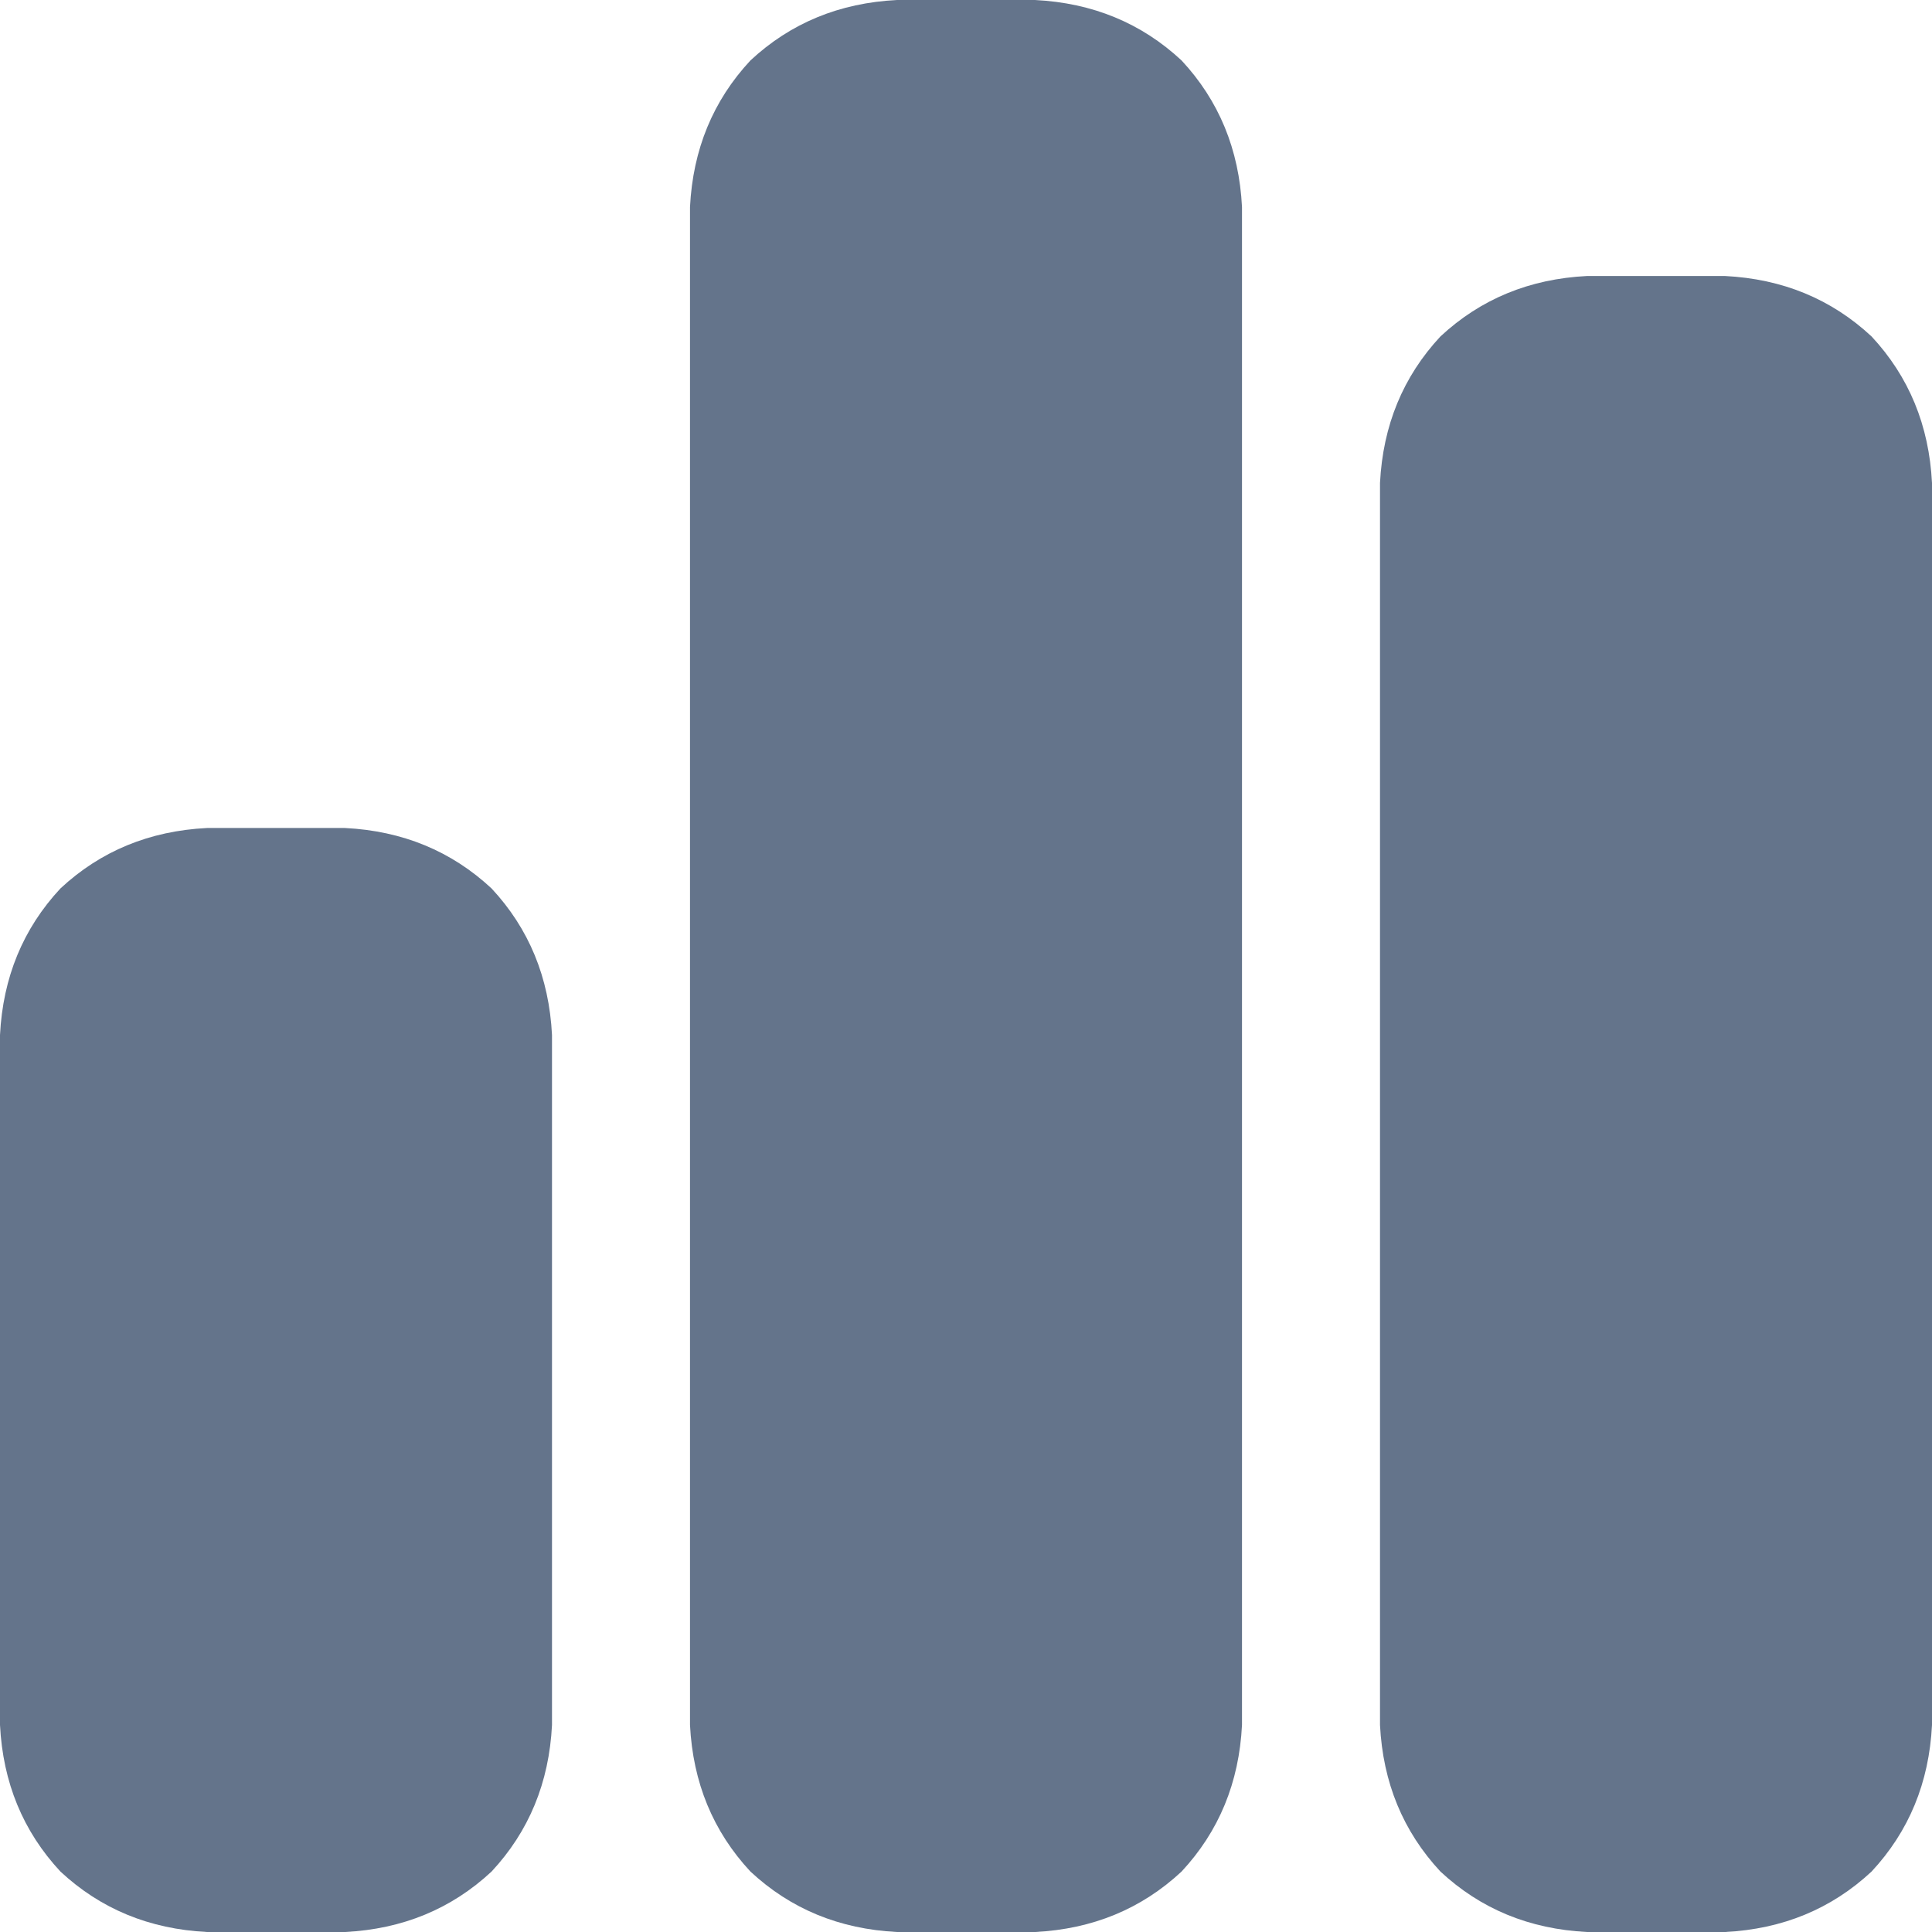
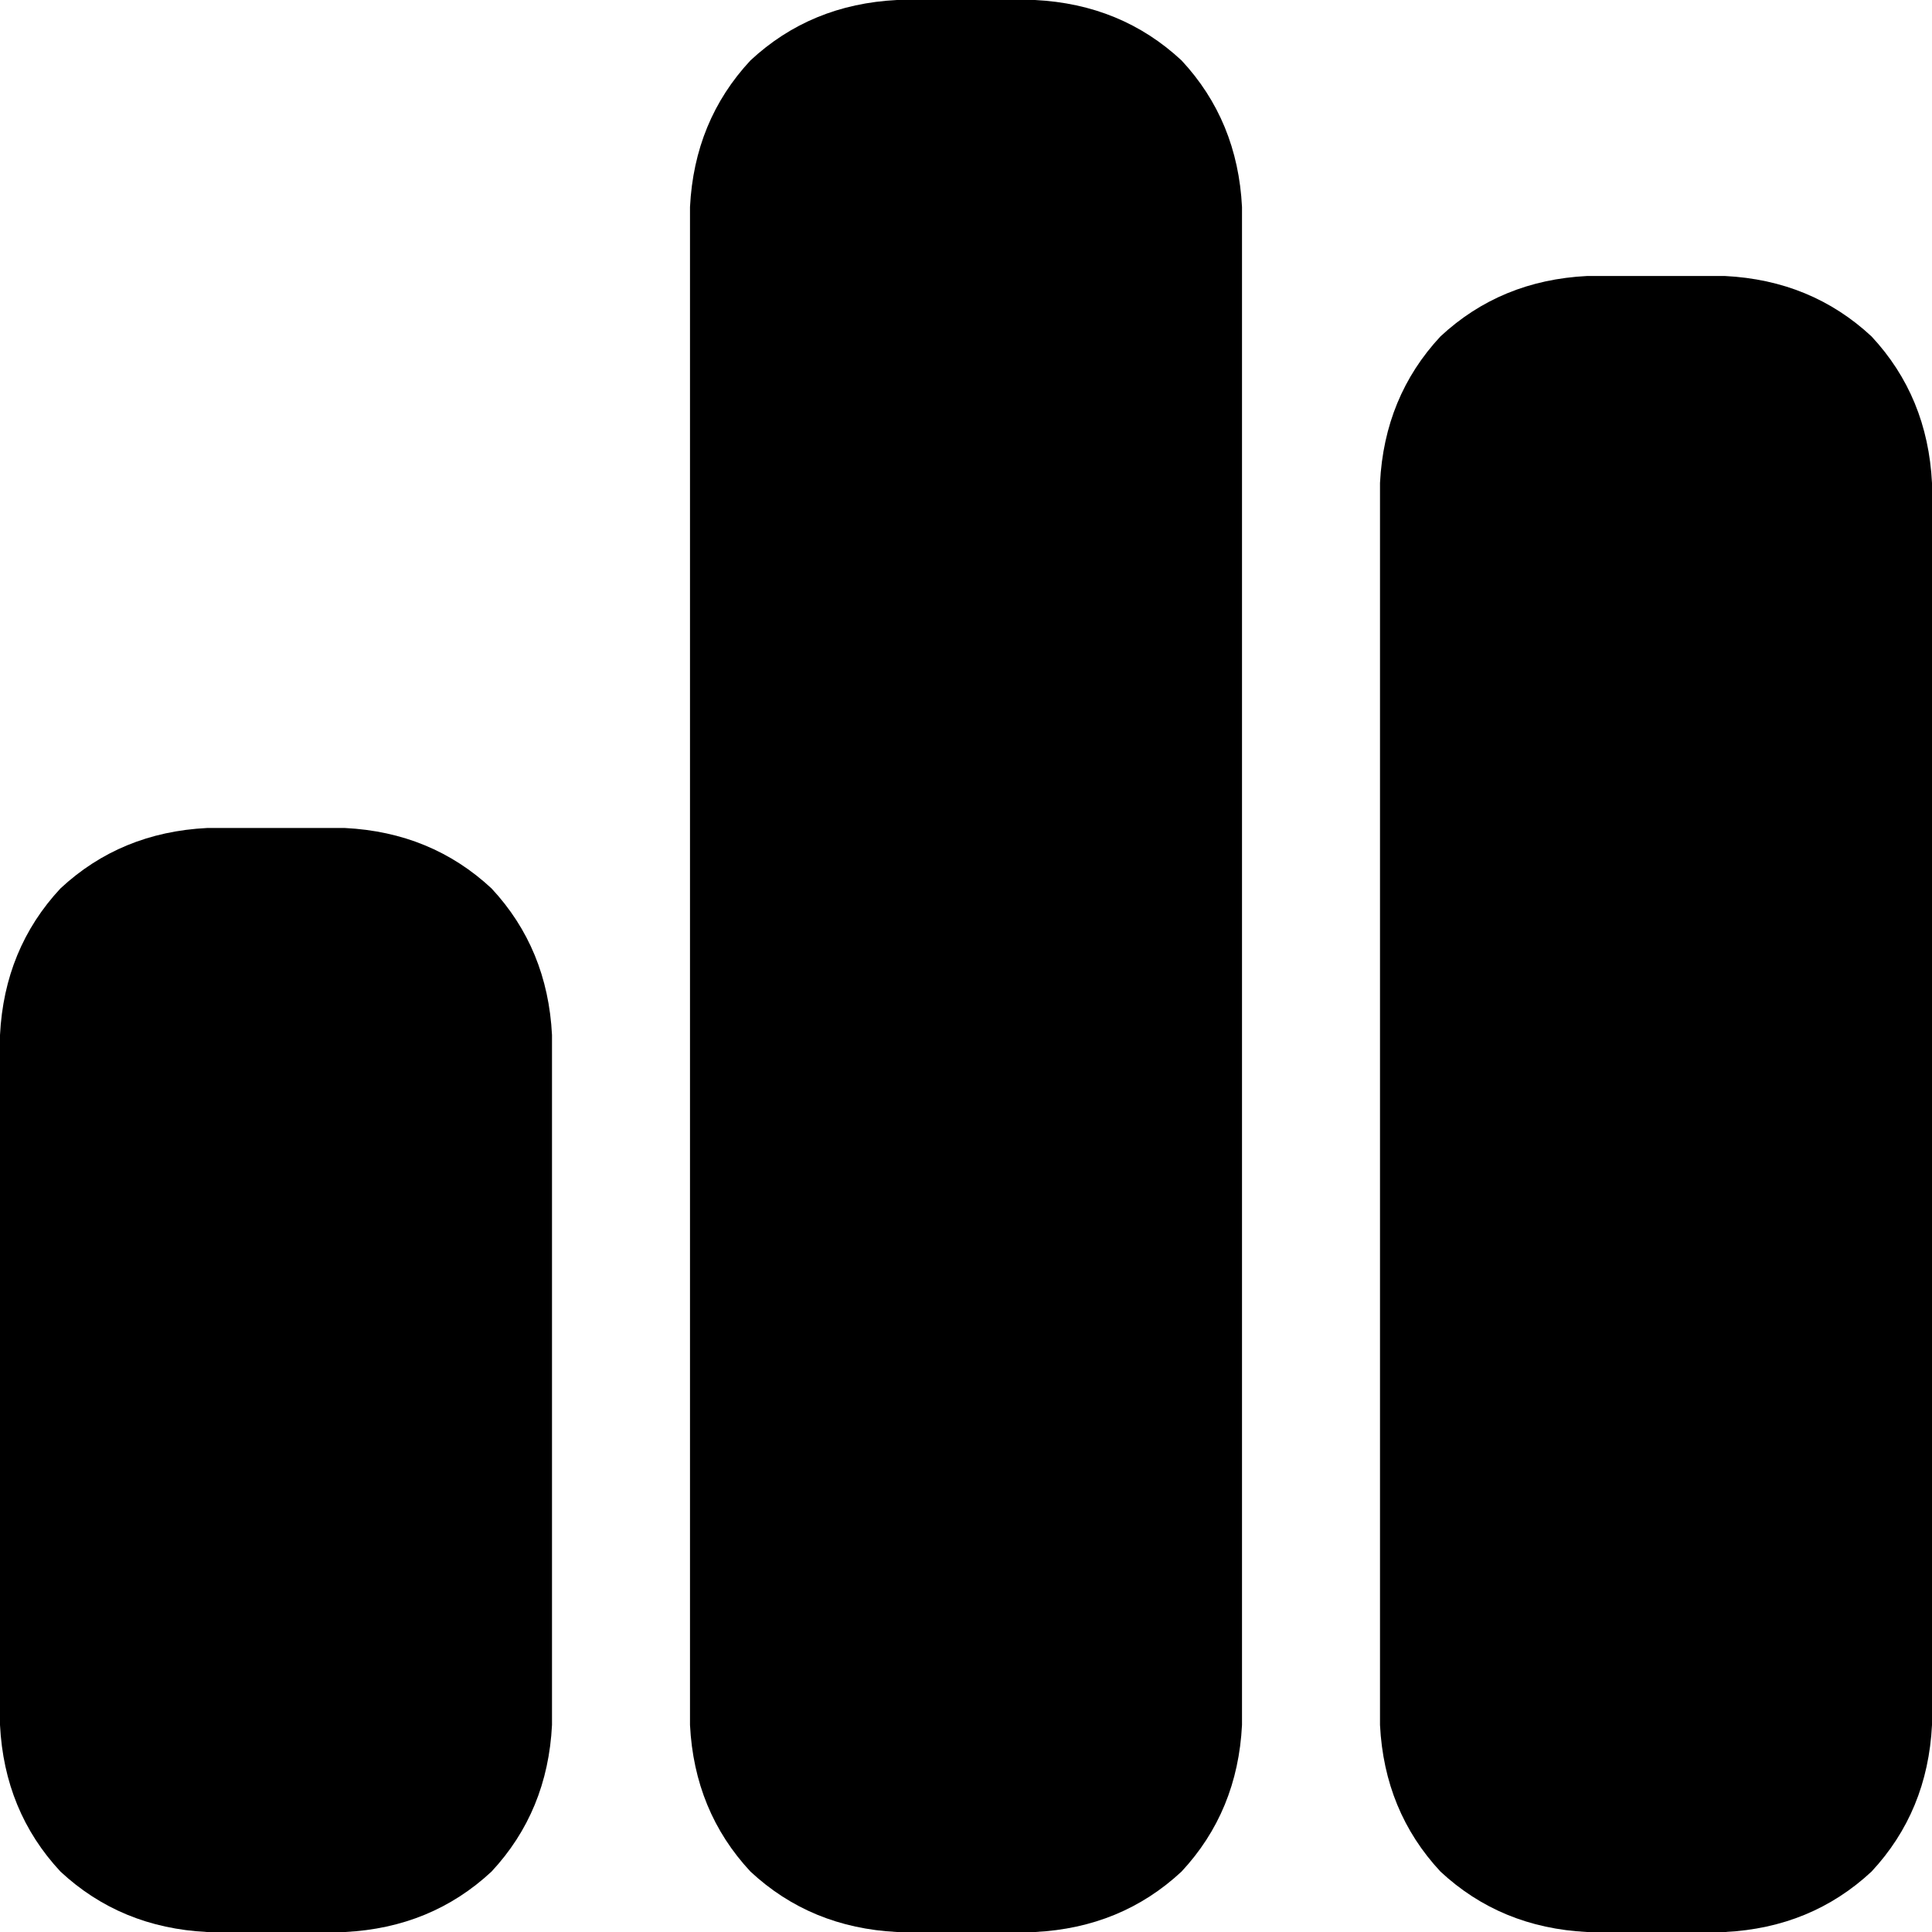
<svg xmlns="http://www.w3.org/2000/svg" width="14" height="14" viewBox="0 0 14 14" fill="none">
-   <path d="M5 1.5C5.021 1.083 5.167 0.729 5.438 0.438C5.729 0.167 6.083 0.021 6.5 0H7.5C7.917 0.021 8.271 0.167 8.562 0.438C8.833 0.729 8.979 1.083 9 1.5V12.5C8.979 12.917 8.833 13.271 8.562 13.562C8.271 13.833 7.917 13.979 7.5 14H6.5C6.083 13.979 5.729 13.833 5.438 13.562C5.167 13.271 5.021 12.917 5 12.5V1.5ZM0 7.5C0.021 7.083 0.167 6.729 0.438 6.438C0.729 6.167 1.083 6.021 1.5 6H2.5C2.917 6.021 3.271 6.167 3.562 6.438C3.833 6.729 3.979 7.083 4 7.5V12.5C3.979 12.917 3.833 13.271 3.562 13.562C3.271 13.833 2.917 13.979 2.5 14H1.5C1.083 13.979 0.729 13.833 0.438 13.562C0.167 13.271 0.021 12.917 0 12.5V7.5ZM11.5 2H12.5C12.917 2.021 13.271 2.167 13.562 2.438C13.833 2.729 13.979 3.083 14 3.5V12.5C13.979 12.917 13.833 13.271 13.562 13.562C13.271 13.833 12.917 13.979 12.5 14H11.5C11.083 13.979 10.729 13.833 10.438 13.562C10.167 13.271 10.021 12.917 10 12.5V3.5C10.021 3.083 10.167 2.729 10.438 2.438C10.729 2.167 11.083 2.021 11.5 2Z" fill="#64748B" />
+   <path d="M5 1.5C5.021 1.083 5.167 0.729 5.438 0.438C5.729 0.167 6.083 0.021 6.5 0H7.5C7.917 0.021 8.271 0.167 8.562 0.438C8.833 0.729 8.979 1.083 9 1.5V12.5C8.979 12.917 8.833 13.271 8.562 13.562C8.271 13.833 7.917 13.979 7.5 14H6.5C6.083 13.979 5.729 13.833 5.438 13.562C5.167 13.271 5.021 12.917 5 12.5V1.5ZM0 7.5C0.021 7.083 0.167 6.729 0.438 6.438C0.729 6.167 1.083 6.021 1.5 6H2.5C2.917 6.021 3.271 6.167 3.562 6.438C3.833 6.729 3.979 7.083 4 7.5V12.5C3.979 12.917 3.833 13.271 3.562 13.562C3.271 13.833 2.917 13.979 2.5 14H1.5C1.083 13.979 0.729 13.833 0.438 13.562C0.167 13.271 0.021 12.917 0 12.5V7.5ZM11.5 2H12.5C12.917 2.021 13.271 2.167 13.562 2.438C13.833 2.729 13.979 3.083 14 3.5V12.5C13.979 12.917 13.833 13.271 13.562 13.562C13.271 13.833 12.917 13.979 12.5 14H11.5C11.083 13.979 10.729 13.833 10.438 13.562C10.167 13.271 10.021 12.917 10 12.5V3.5C10.021 3.083 10.167 2.729 10.438 2.438C10.729 2.167 11.083 2.021 11.5 2Z" fill="currentColor" />
</svg>
